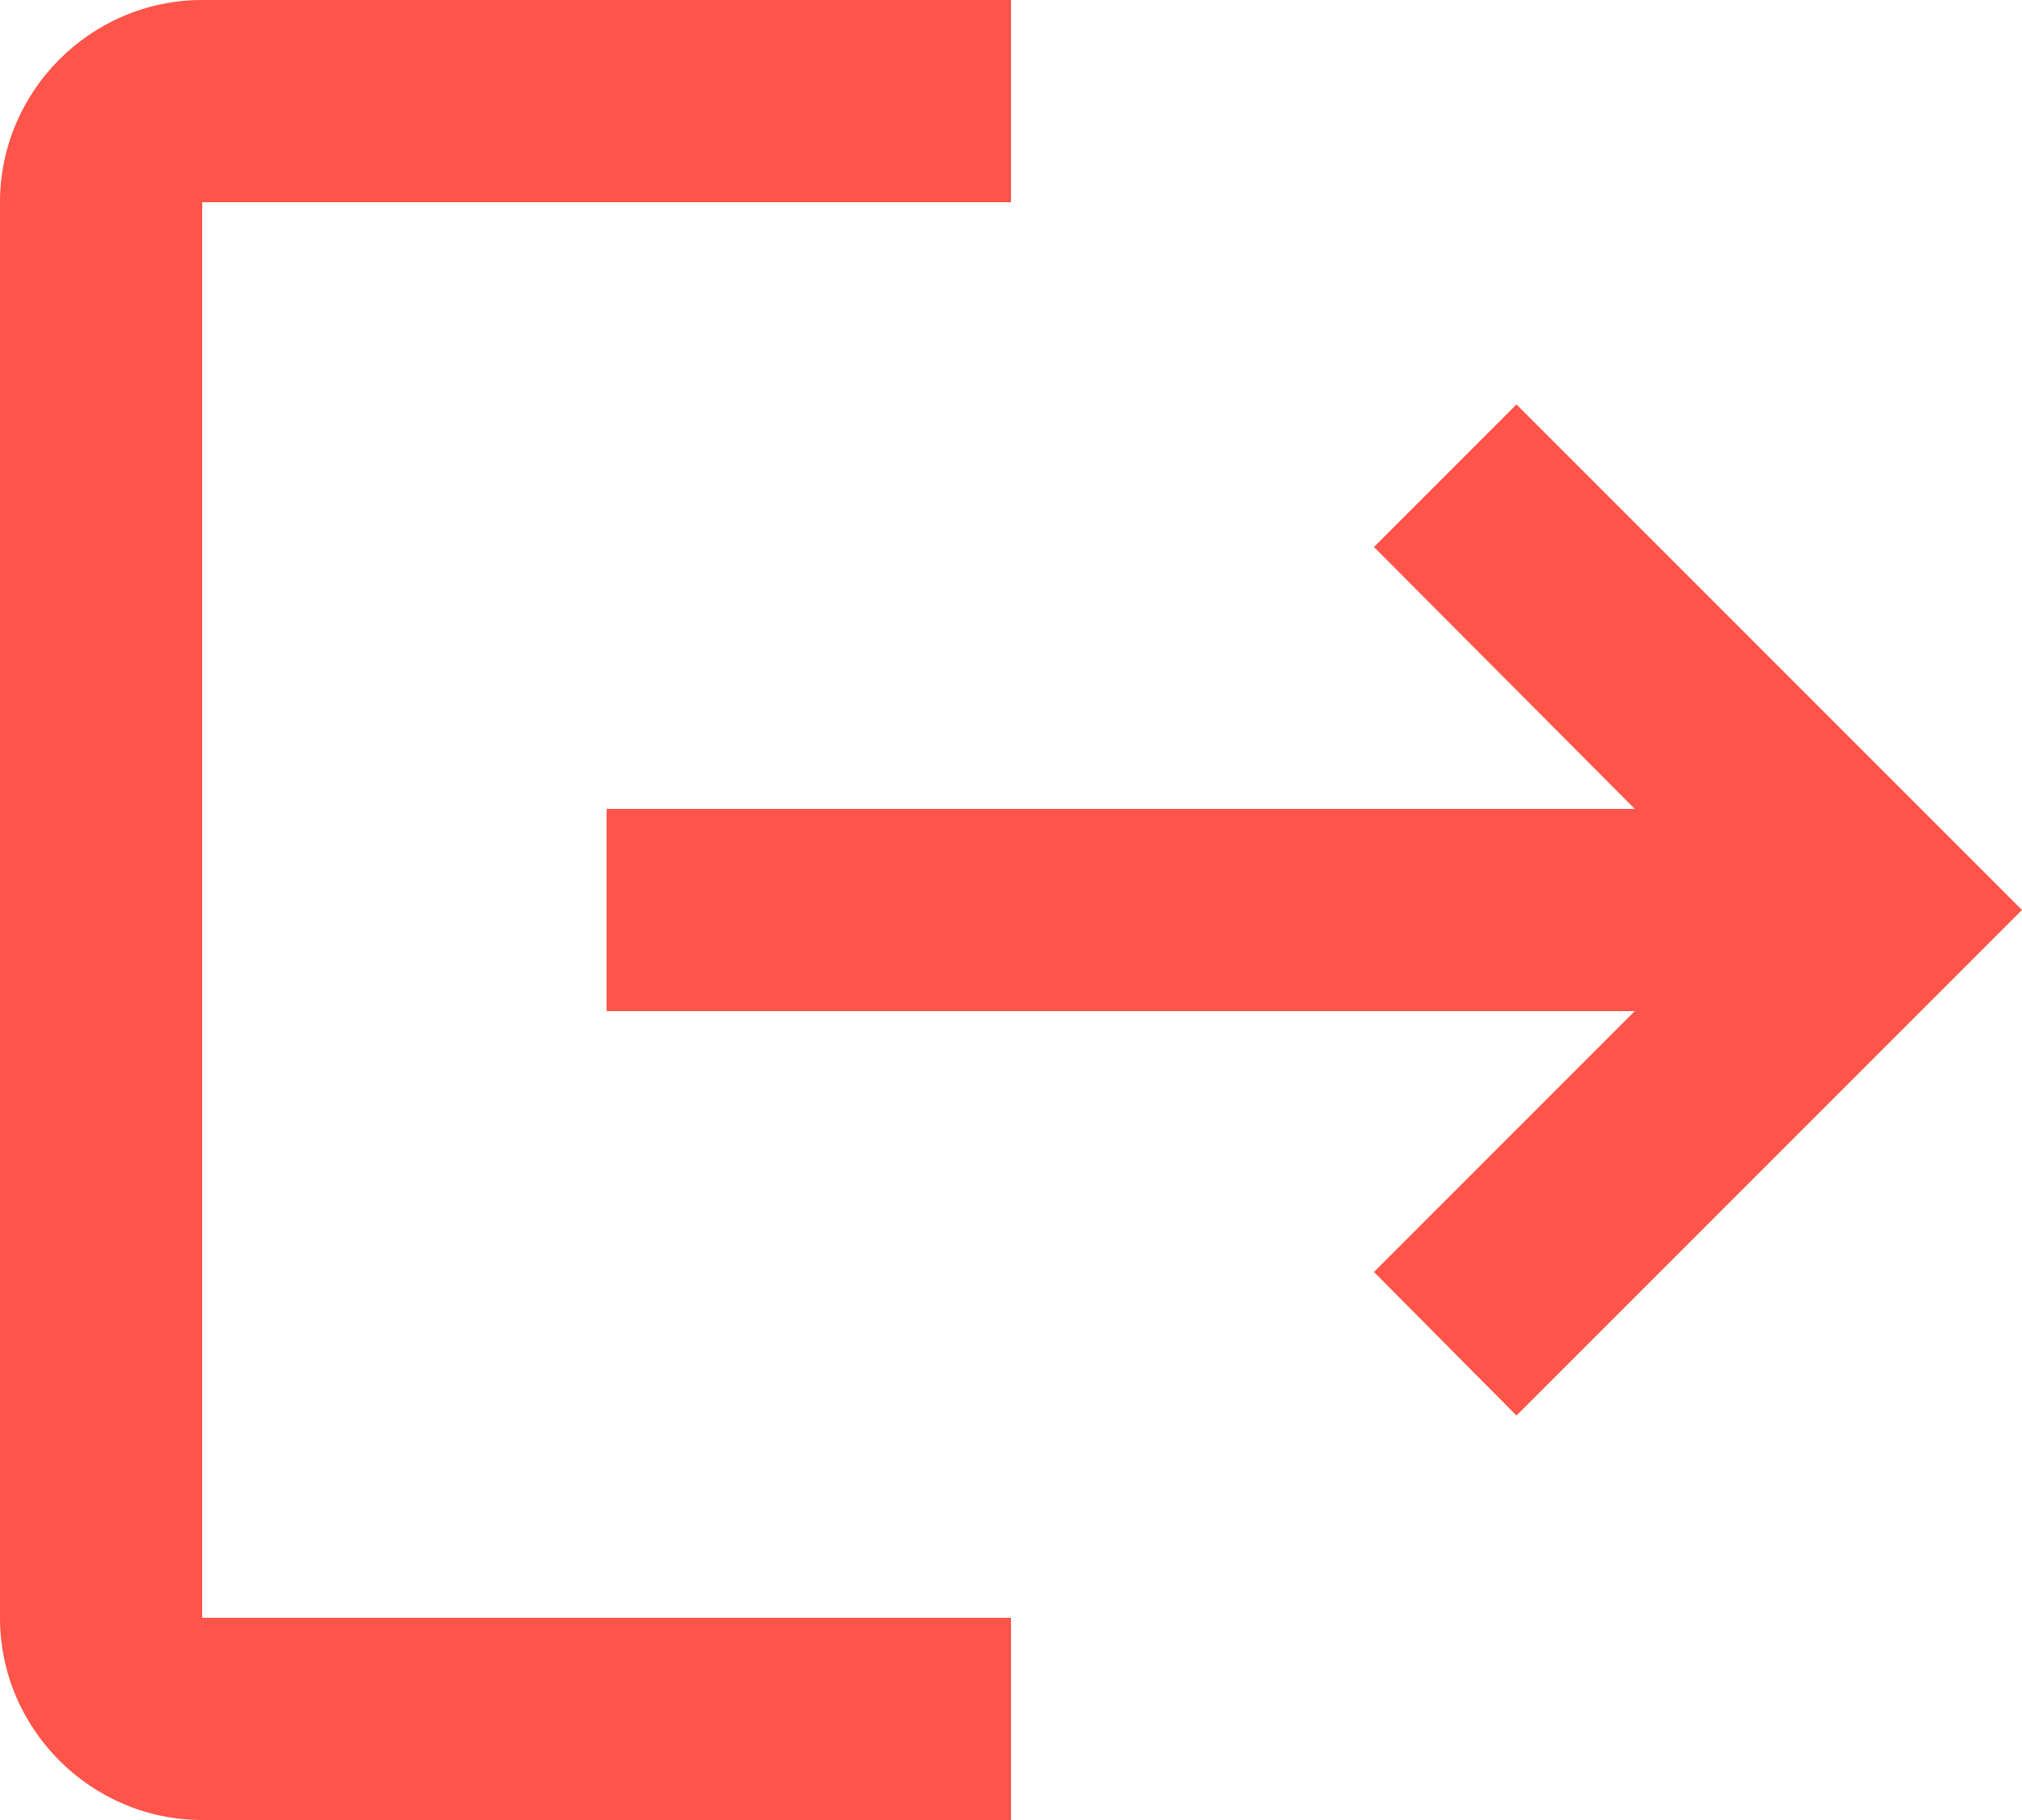
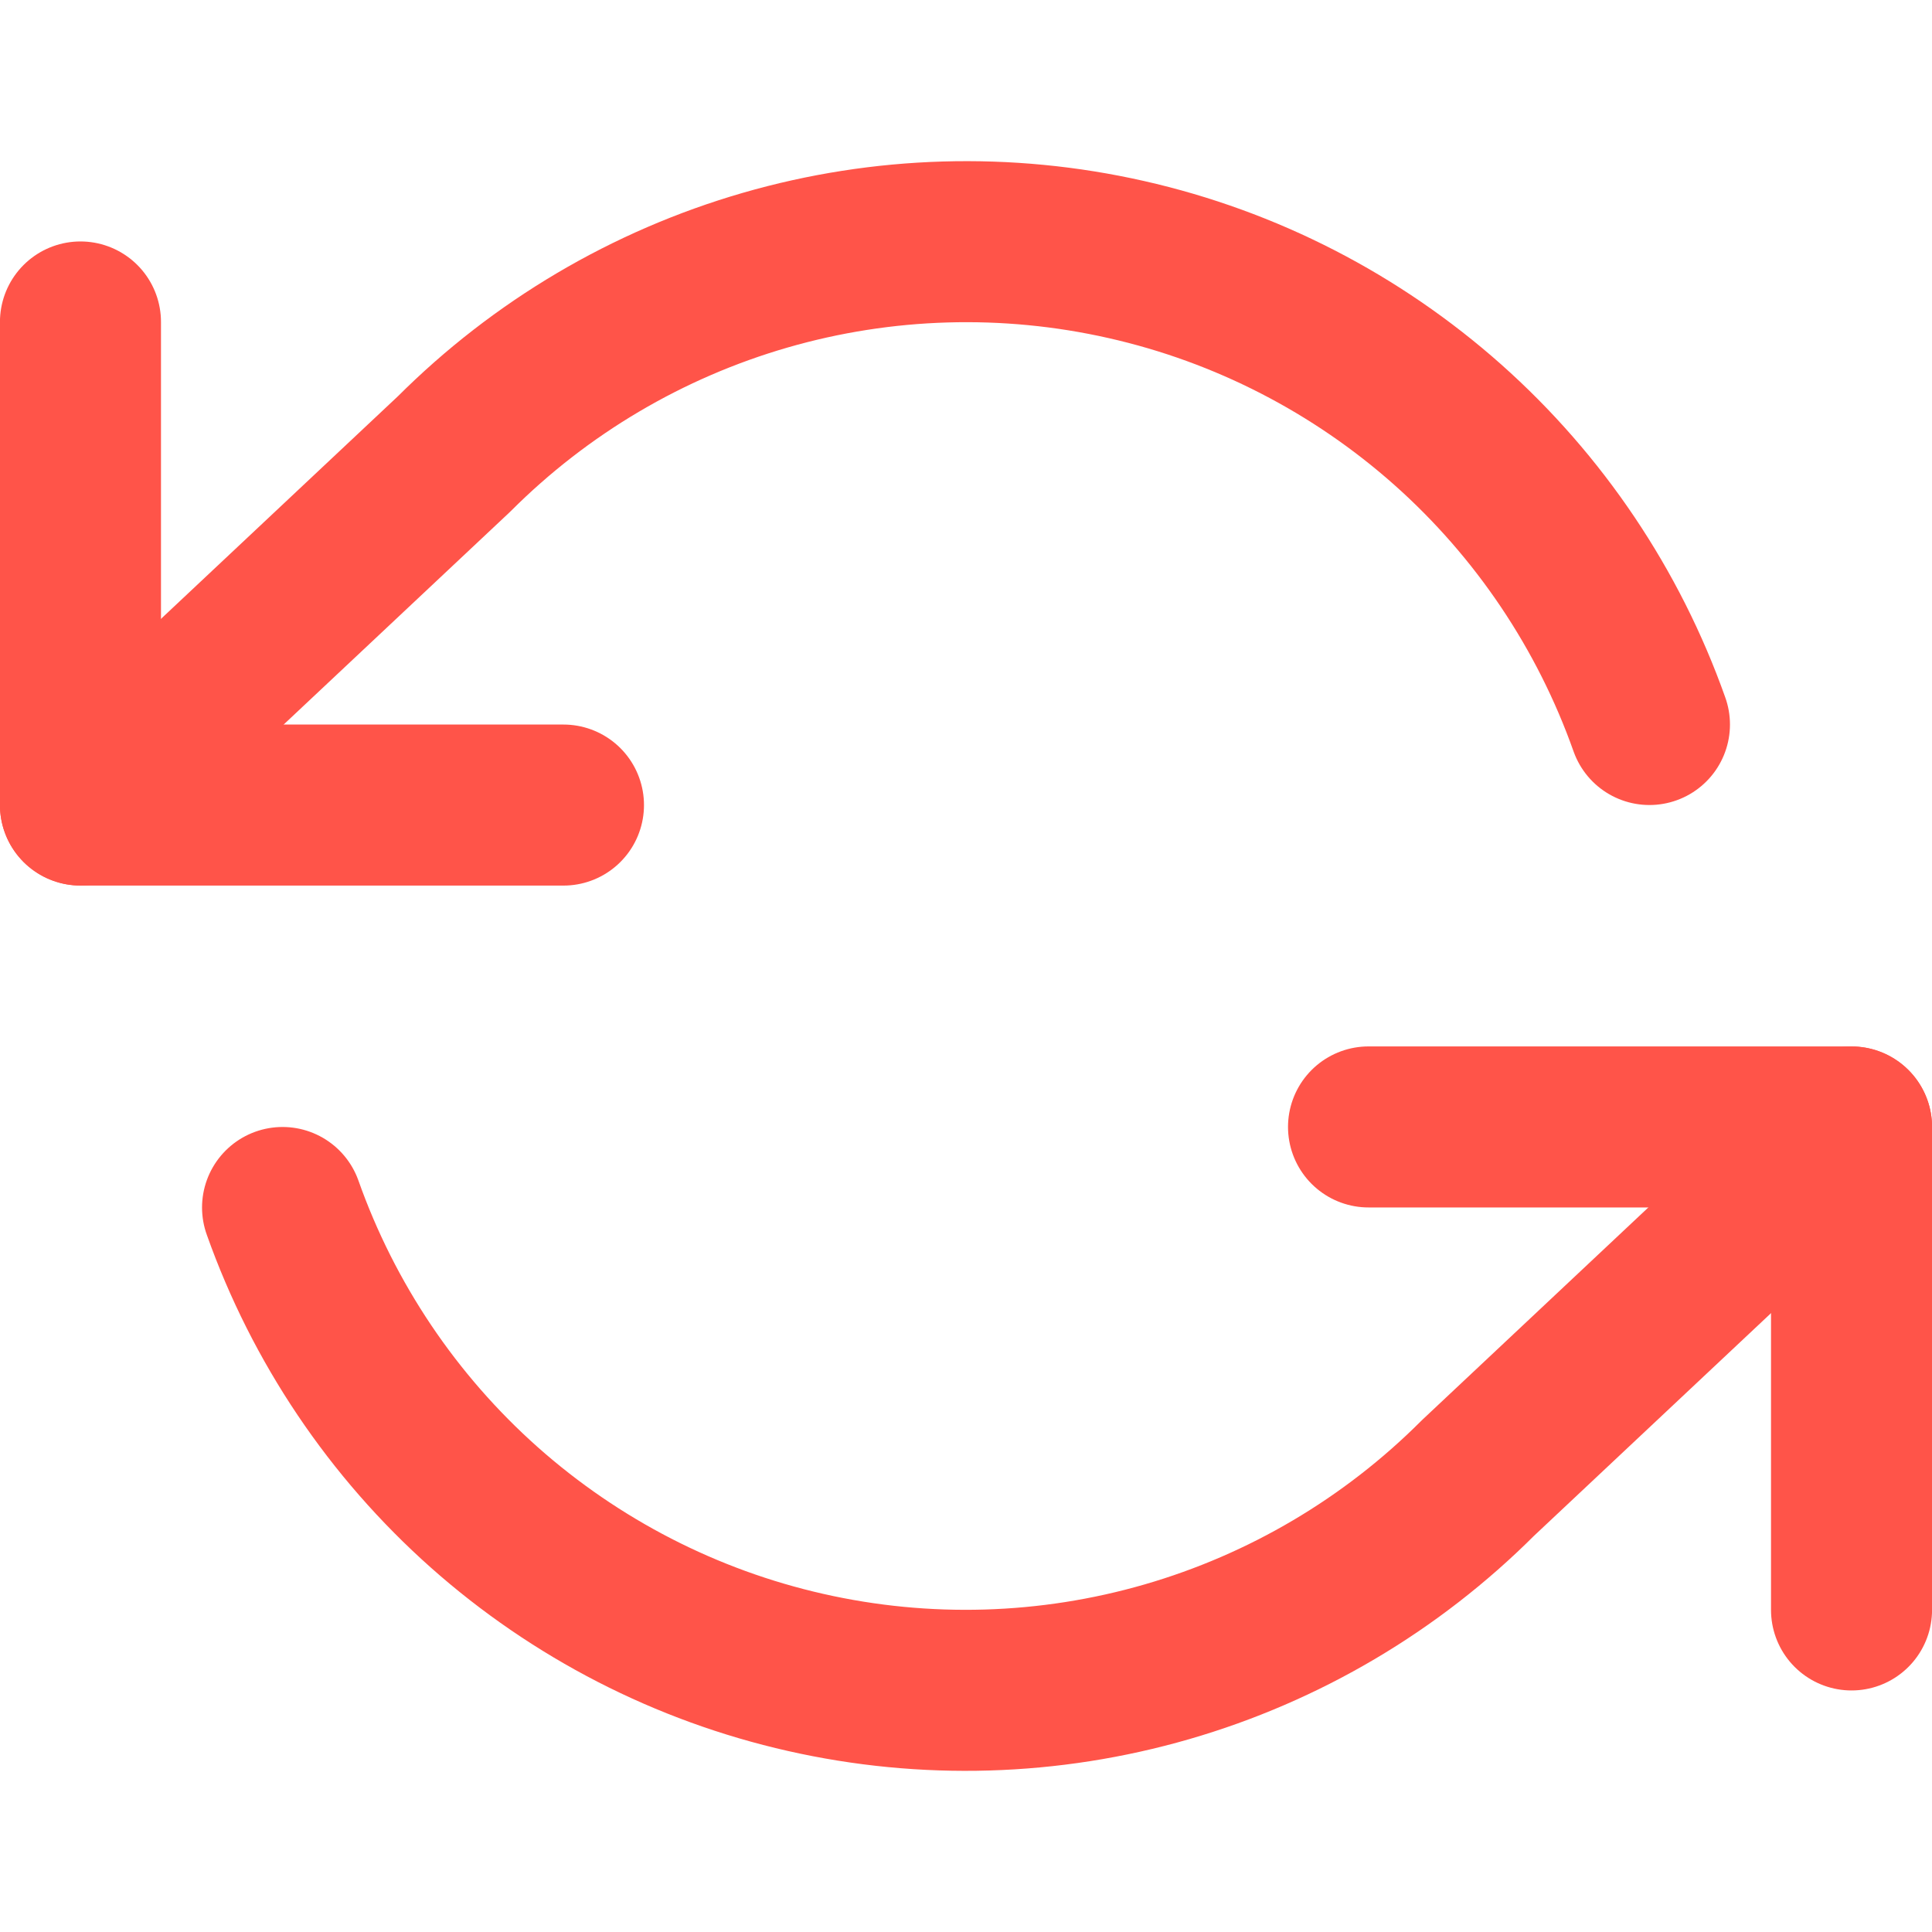
- <svg xmlns="http://www.w3.org/2000/svg" width="20" height="18" viewBox="0 0 20 18" fill="none">
-   <path d="M15 4L13.59 5.41L16.17 8H6V10H16.17L13.59 12.58L15 14L20 9L15 4ZM2 2H10V0H2C0.9 0 0 0.9 0 2V16C0 17.1 0.9 18 2 18H10V16H2V2Z" fill="#FF5449" />
+ <svg xmlns="http://www.w3.org/2000/svg" width="20" height="20" viewBox="0 0 20 20" fill="none">
+   <path d="M0.833 3.333V8.334H5.833" stroke="#FF5449" stroke-width="1.667" stroke-linecap="round" stroke-linejoin="round" />
+   <path d="M19.167 16.666V11.666H14.167" stroke="#FF5449" stroke-width="1.667" stroke-linecap="round" stroke-linejoin="round" />
+   <path d="M17.075 7.5C16.652 6.306 15.934 5.238 14.987 4.396C14.04 3.555 12.896 2.966 11.66 2.687C10.424 2.407 9.138 2.445 7.921 2.797C6.704 3.149 5.596 3.804 4.7 4.7L0.833 8.333M19.167 11.667L15.3 15.3C14.404 16.196 13.296 16.851 12.079 17.203C10.862 17.555 9.576 17.593 8.34 17.313C7.105 17.034 5.96 16.445 5.013 15.604C4.066 14.762 3.348 13.694 2.925 12.5" stroke="#FF5449" stroke-width="1.667" stroke-linecap="round" stroke-linejoin="round" />
</svg>
